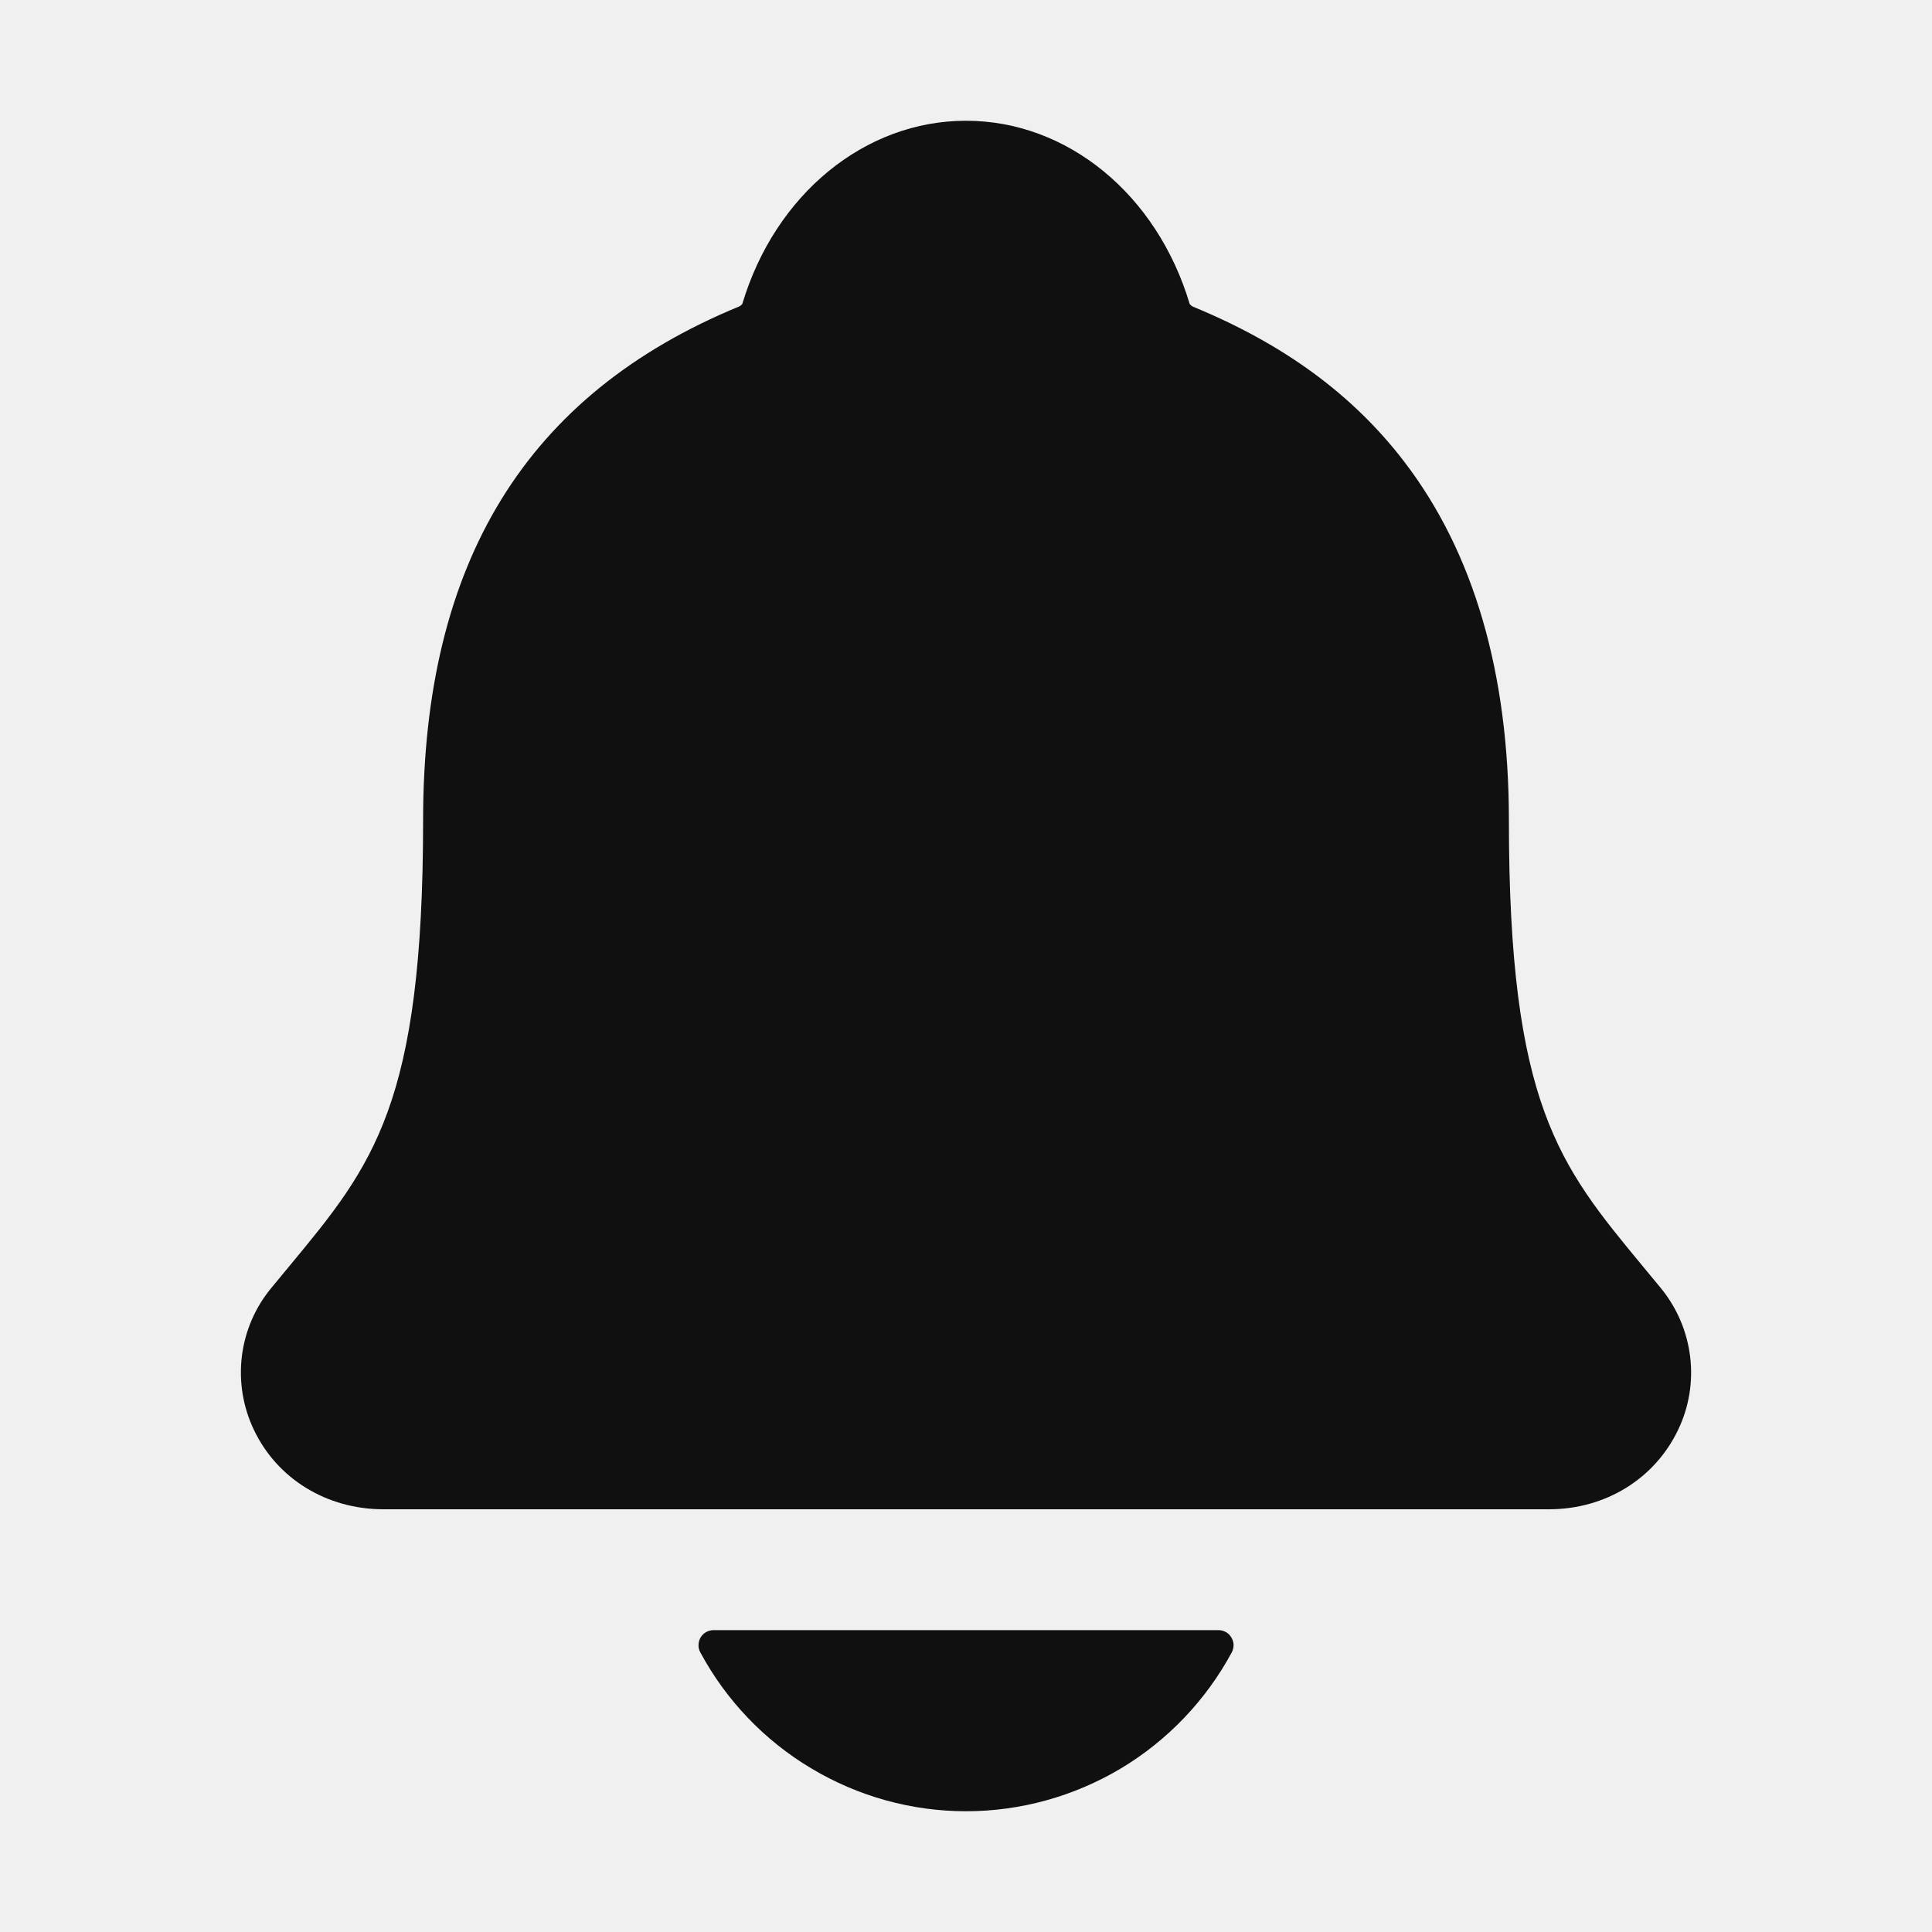
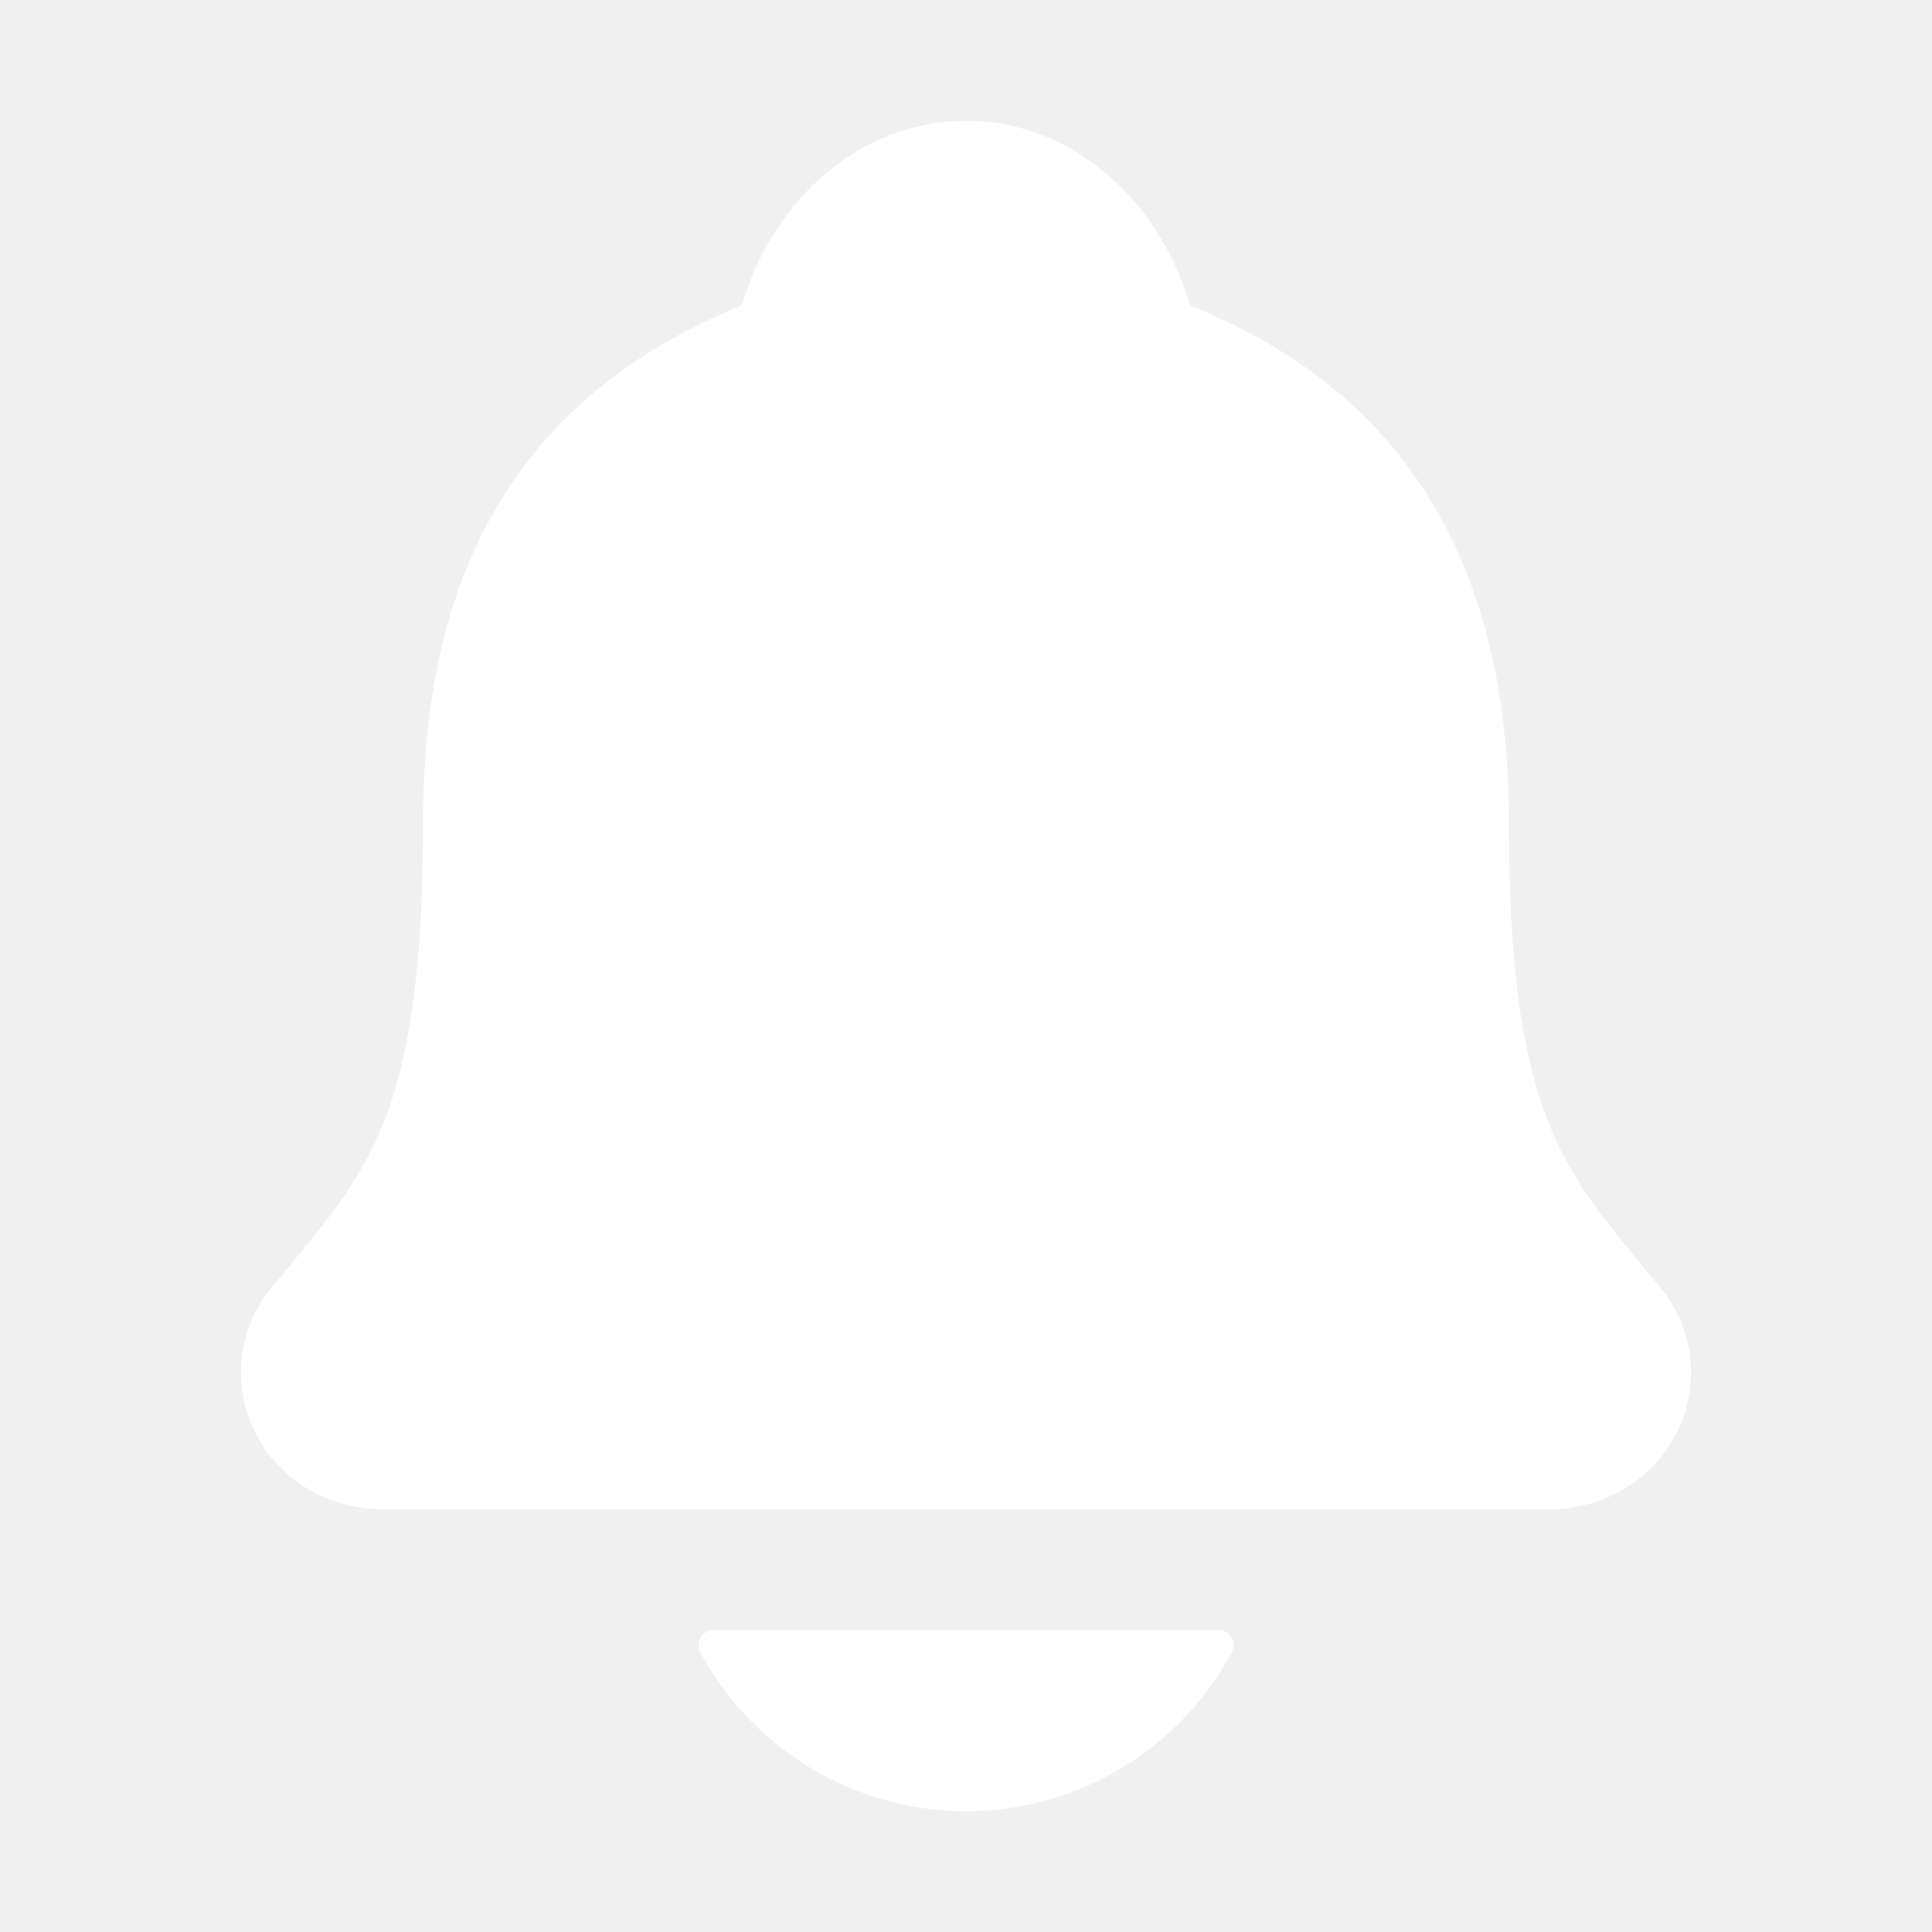
<svg xmlns="http://www.w3.org/2000/svg" width="20" height="20" viewBox="0 0 20 20" fill="none">
-   <path d="M17.191 13.332C17.126 13.254 17.062 13.176 17 13.101C16.14 12.061 15.62 11.434 15.62 8.491C15.62 6.968 15.256 5.718 14.537 4.78C14.008 4.088 13.292 3.562 12.348 3.174C12.336 3.167 12.325 3.159 12.316 3.148C11.977 2.011 11.048 1.25 10 1.25C8.952 1.25 8.024 2.011 7.684 3.147C7.675 3.157 7.665 3.166 7.653 3.172C5.45 4.079 4.38 5.818 4.38 8.49C4.38 11.434 3.861 12.061 3.001 13.1C2.938 13.175 2.875 13.252 2.81 13.331C2.642 13.533 2.536 13.779 2.504 14.039C2.472 14.3 2.515 14.564 2.628 14.801C2.869 15.309 3.383 15.624 3.969 15.624H16.035C16.619 15.624 17.129 15.309 17.371 14.803C17.485 14.567 17.528 14.302 17.496 14.042C17.464 13.781 17.358 13.535 17.191 13.332Z" fill="#101010" />
-   <path d="M10 18.75C10.565 18.75 11.118 18.596 11.603 18.307C12.087 18.017 12.484 17.601 12.752 17.104C12.764 17.081 12.77 17.054 12.77 17.027C12.769 17 12.761 16.974 12.747 16.951C12.733 16.927 12.714 16.908 12.69 16.895C12.667 16.882 12.64 16.875 12.613 16.875H7.388C7.361 16.875 7.334 16.882 7.31 16.895C7.287 16.908 7.267 16.927 7.253 16.95C7.239 16.974 7.232 17 7.231 17.027C7.23 17.054 7.236 17.08 7.249 17.104C7.516 17.601 7.913 18.017 8.398 18.306C8.882 18.596 9.436 18.75 10 18.75Z" fill="#101010" />
+   <path d="M17.191 13.332C17.126 13.254 17.062 13.176 17 13.101C16.14 12.061 15.62 11.434 15.62 8.491C15.62 6.968 15.256 5.718 14.537 4.78C14.008 4.088 13.292 3.562 12.348 3.174C12.336 3.167 12.325 3.159 12.316 3.148C11.976 2.011 11.048 1.25 10 1.25C8.952 1.25 8.024 2.011 7.684 3.147C7.675 3.157 7.665 3.166 7.653 3.172C5.45 4.079 4.38 5.818 4.38 8.49C4.38 11.434 3.861 12.061 3.001 13.1C2.938 13.175 2.875 13.252 2.81 13.331C2.642 13.533 2.536 13.779 2.504 14.039C2.472 14.3 2.515 14.564 2.628 14.801C2.869 15.309 3.383 15.624 3.969 15.624H16.035C16.619 15.624 17.129 15.309 17.371 14.803C17.484 14.567 17.528 14.302 17.496 14.042C17.464 13.781 17.358 13.535 17.191 13.332V13.332Z" fill="white" />
+   <path d="M10 18.75C10.565 18.75 11.118 18.596 11.603 18.307C12.087 18.017 12.484 17.601 12.752 17.104C12.764 17.081 12.77 17.054 12.77 17.027C12.769 17 12.761 16.974 12.747 16.951C12.733 16.927 12.714 16.908 12.69 16.895C12.667 16.882 12.64 16.875 12.613 16.875H7.388C7.361 16.875 7.334 16.882 7.31 16.895C7.287 16.908 7.267 16.927 7.253 16.95C7.239 16.974 7.232 17 7.231 17.027C7.23 17.054 7.236 17.08 7.249 17.104C7.516 17.601 7.913 18.017 8.398 18.306C8.882 18.596 9.436 18.75 10 18.75Z" fill="white" />
</svg>
